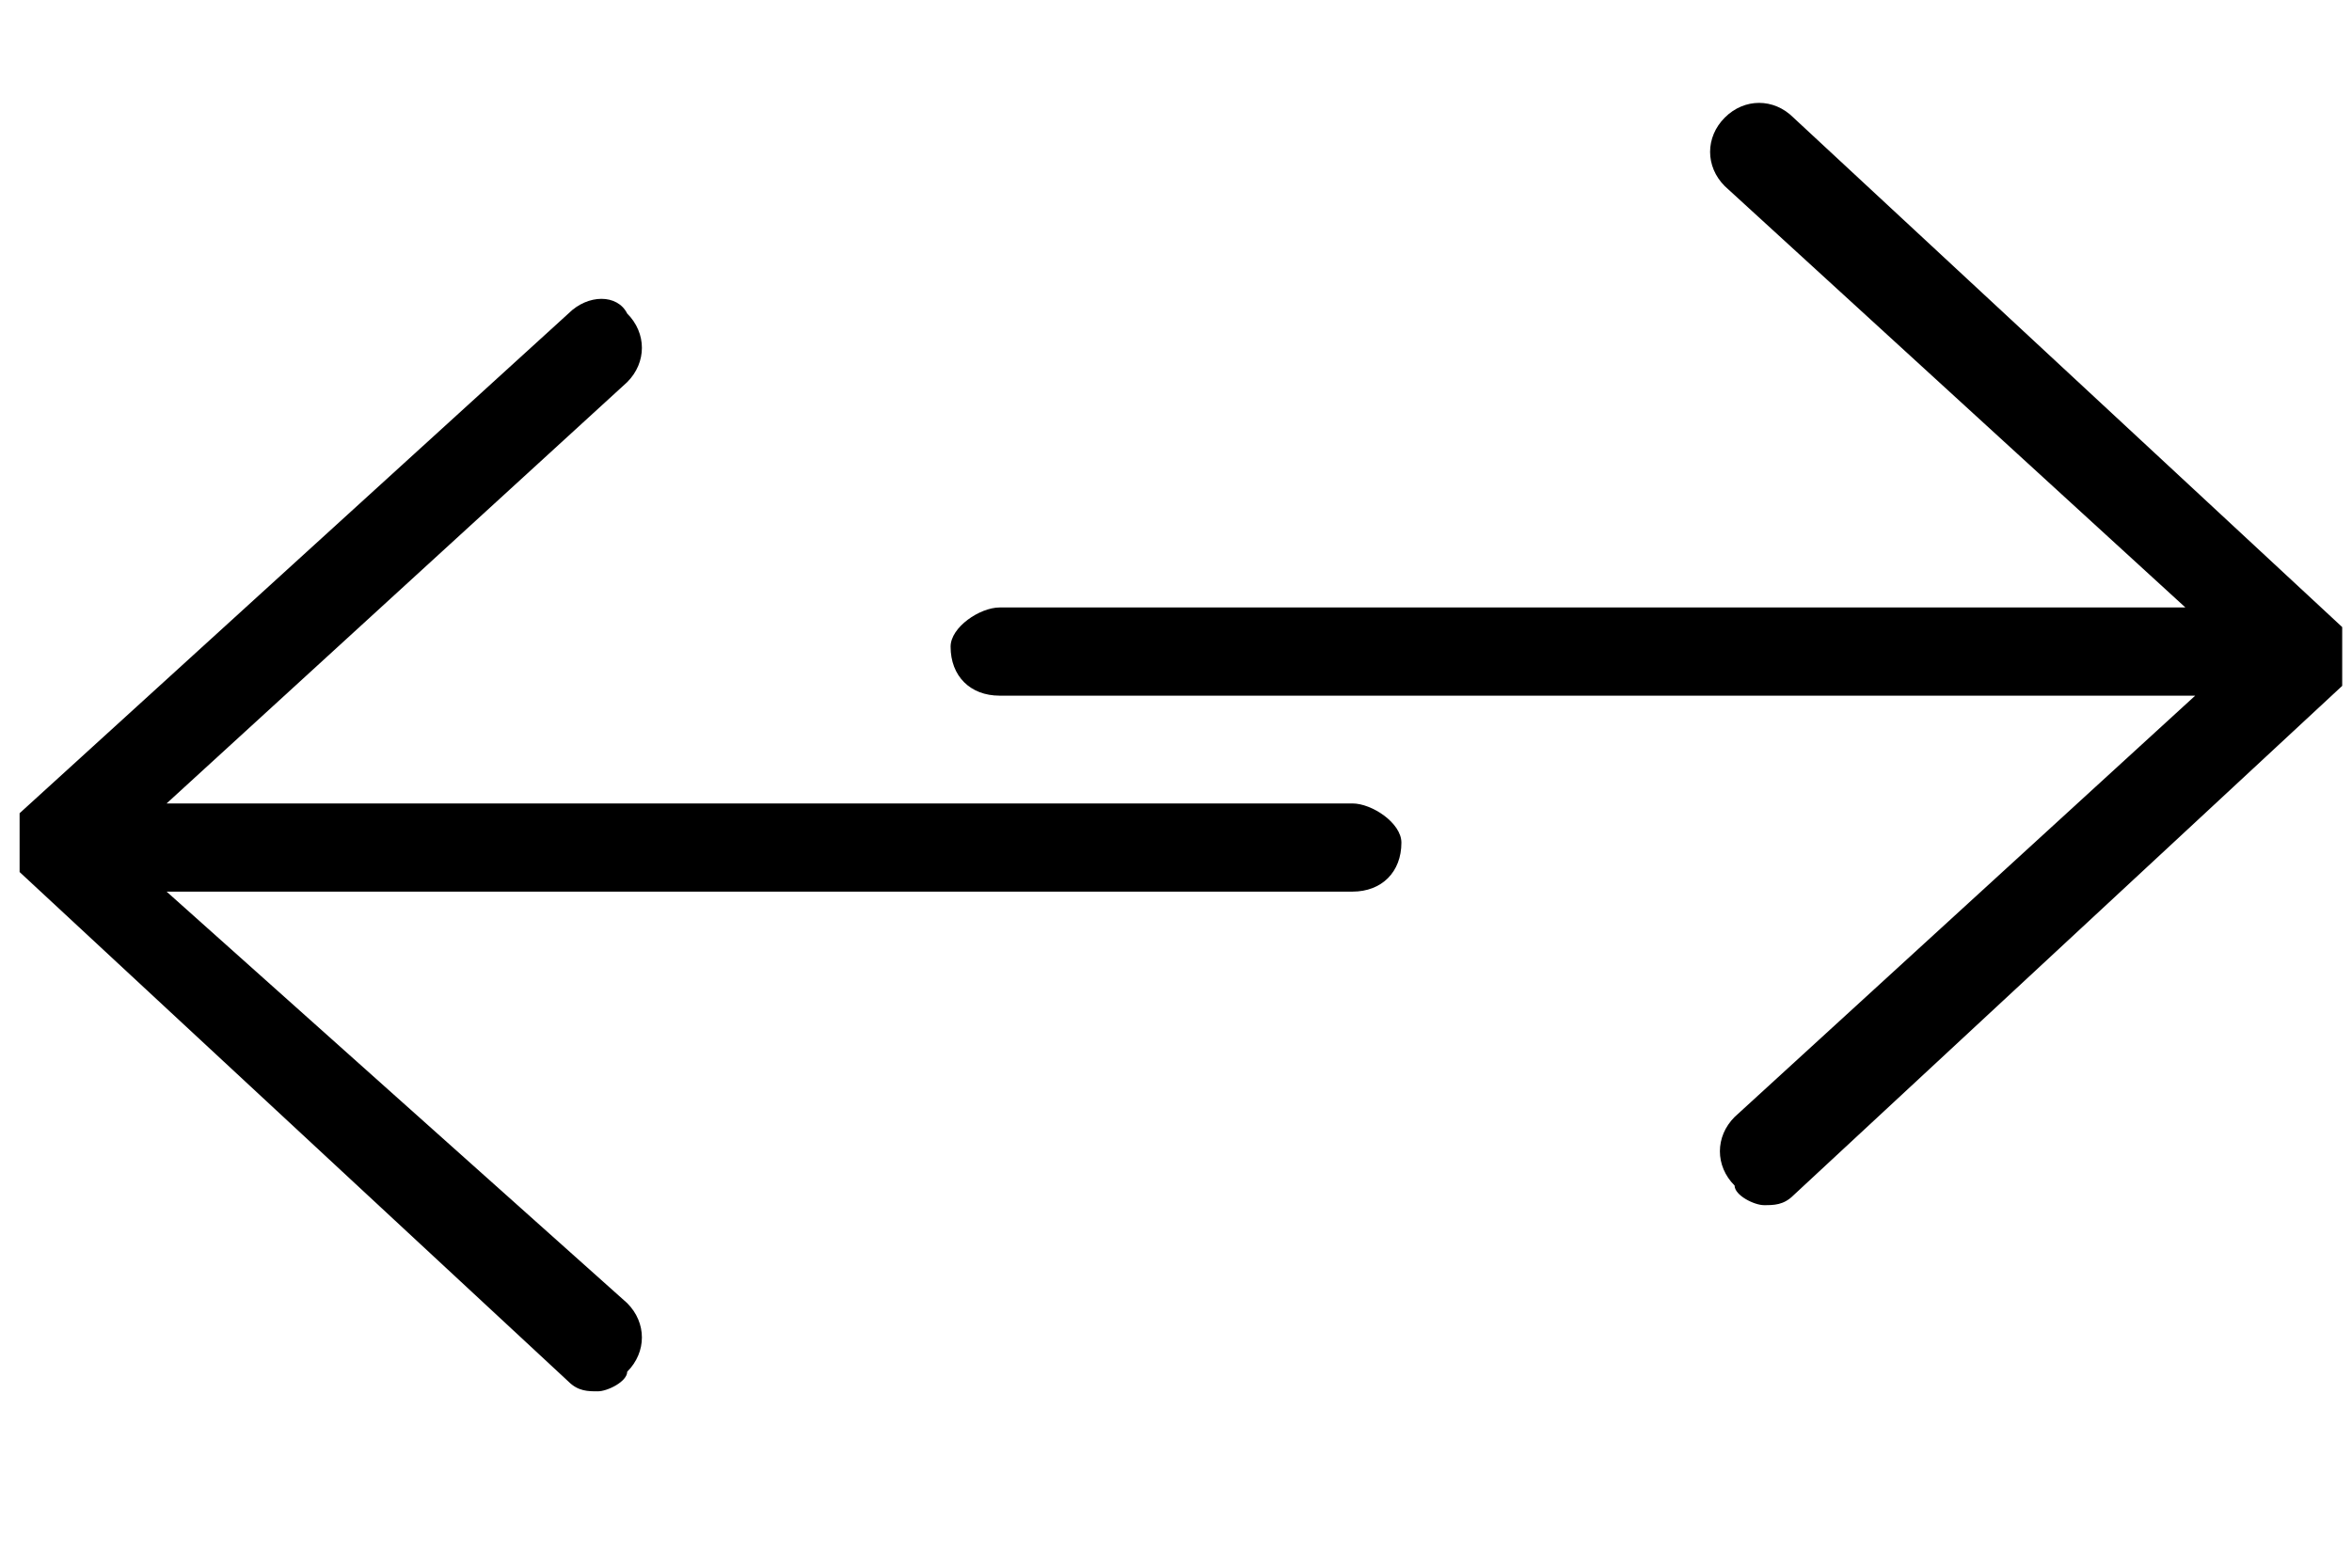
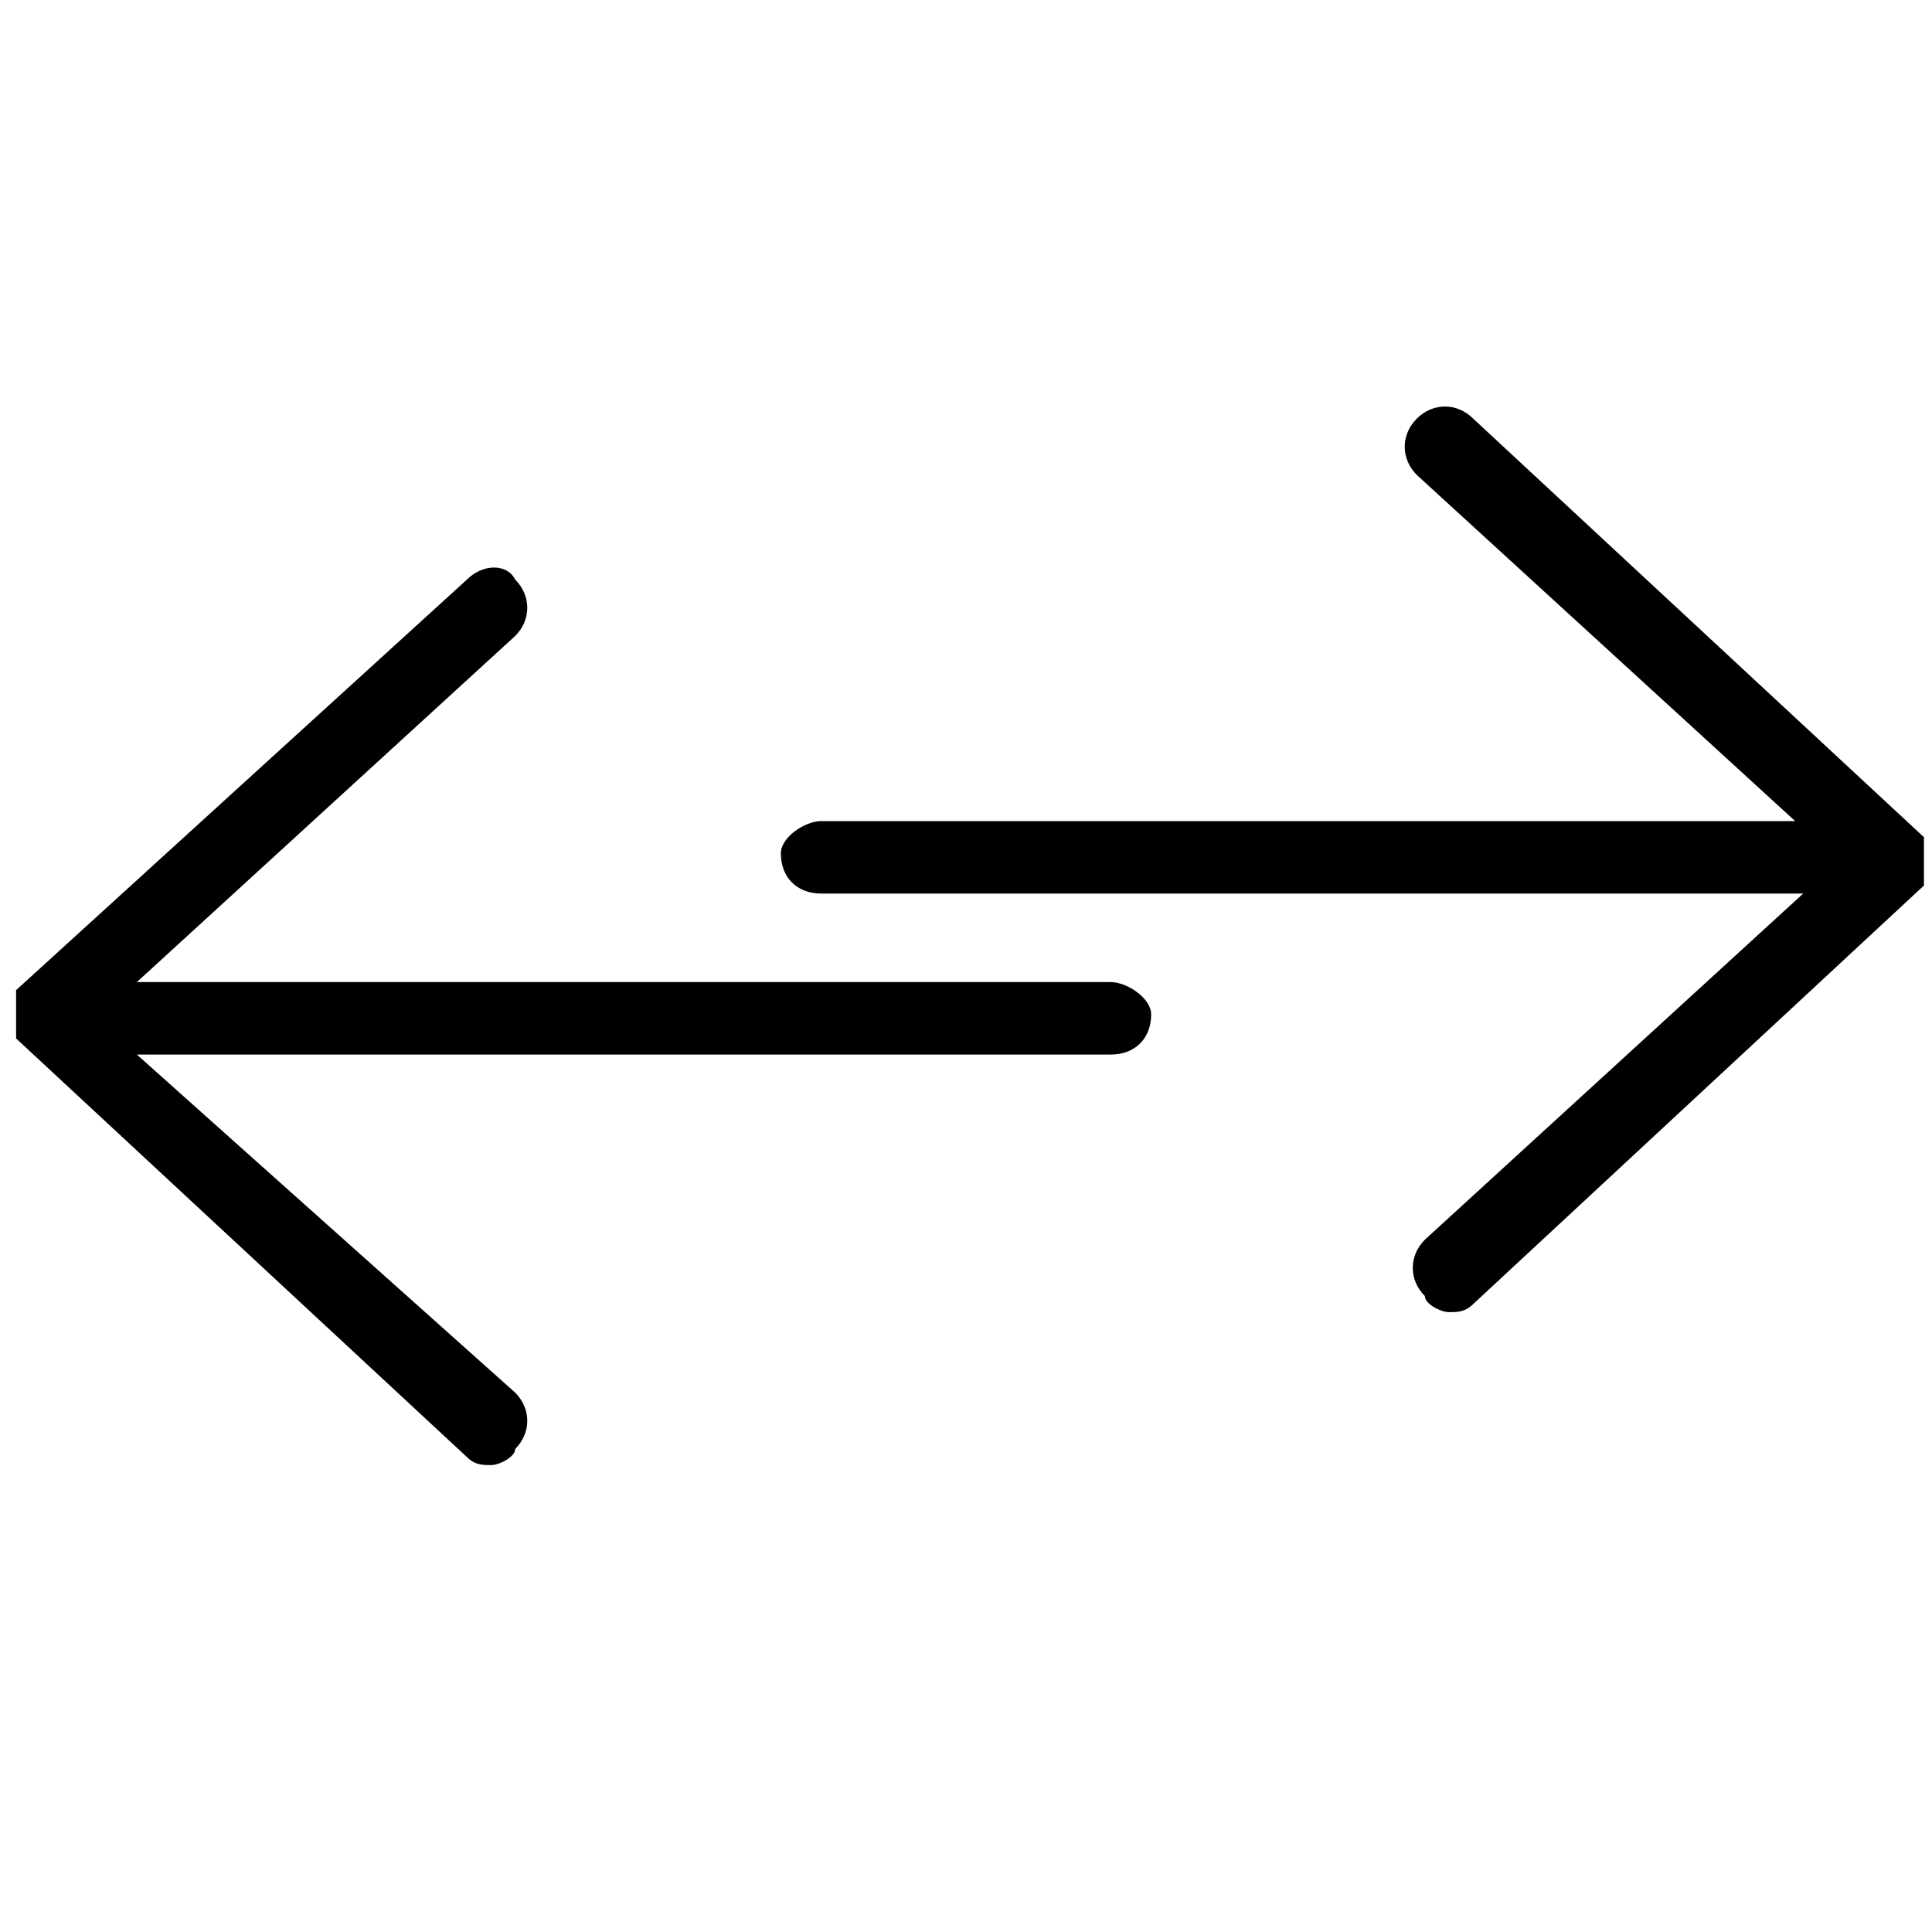
- <svg xmlns="http://www.w3.org/2000/svg" version="1.1" id="Layer_1" x="0px" y="0px" viewBox="0 0 24 16" style="enable-background:new 0 0 24 16;" xml:space="preserve">
-   <path d="M13.8,8.2H1.7l4.7-4.3c0.2-0.2,0.2-0.5,0-0.7C6.3,3,6,3,5.8,3.2L0.2,8.3c0,0,0,0,0,0c0,0,0,0,0,0c0,0,0,0,0,0c0,0,0,0,0,0.1  c0,0,0,0,0,0c0,0,0,0,0,0.1c0,0,0,0,0,0c0,0,0,0.1,0,0.1s0,0.1,0,0.1c0,0,0,0,0,0c0,0,0,0.1,0,0.1c0,0,0,0,0,0c0,0,0,0,0,0.1  c0,0,0,0,0,0c0,0,0,0,0,0c0,0,0,0,0,0l5.6,5.2c0.1,0.1,0.2,0.1,0.3,0.1c0.1,0,0.3-0.1,0.3-0.2c0.2-0.2,0.2-0.5,0-0.7L1.7,9.1h12.1  c0.3,0,0.5-0.2,0.5-0.5C14.3,8.4,14,8.2,13.8,8.2z" />
-   <path d="M10.2,6.2h12.1l-4.7-4.3c-0.2-0.2-0.2-0.5,0-0.7c0.2-0.2,0.5-0.2,0.7,0l5.6,5.2c0,0,0,0,0,0c0,0,0,0,0,0c0,0,0,0,0,0  c0,0,0,0,0,0.1c0,0,0,0,0,0c0,0,0,0,0,0.1c0,0,0,0,0,0c0,0,0,0.1,0,0.1c0,0,0,0.1,0,0.1c0,0,0,0,0,0c0,0,0,0.1,0,0.1c0,0,0,0,0,0  c0,0,0,0,0,0.1c0,0,0,0,0,0c0,0,0,0,0,0c0,0,0,0,0,0l-5.6,5.2c-0.1,0.1-0.2,0.1-0.3,0.1c-0.1,0-0.3-0.1-0.3-0.2  c-0.2-0.2-0.2-0.5,0-0.7l4.7-4.3H10.2c-0.3,0-0.5-0.2-0.5-0.5C9.7,6.4,10,6.2,10.2,6.2z" />
+ <svg xmlns="http://www.w3.org/2000/svg" version="1.1" id="Layer_1" x="0px" y="0px" viewBox="0 0 24 24" style="enable-background:new 0 0 24 24;" xml:space="preserve">
+   <path d="M13.8,12.2H1.7l4.7-4.3c0.2-0.2,0.2-0.5,0-0.7C6.3,7,6,7,5.8,7.2l-5.6,5.1l0,0l0,0l0,0c0,0,0,0,0,0.1l0,0c0,0,0,0,0,0.1l0,0  v0.1v0.1l0,0v0.1l0,0c0,0,0,0,0,0.1l0,0l0,0l0,0l5.6,5.2c0.1,0.1,0.2,0.1,0.3,0.1c0.1,0,0.3-0.1,0.3-0.2c0.2-0.2,0.2-0.5,0-0.7  l-4.7-4.2h12.1c0.3,0,0.5-0.2,0.5-0.5C14.3,12.4,14,12.2,13.8,12.2z" />
+   <path d="M10.2,10.2h12.1l-4.7-4.3c-0.2-0.2-0.2-0.5,0-0.7c0.2-0.2,0.5-0.2,0.7,0l5.6,5.2l0,0l0,0l0,0c0,0,0,0,0,0.1l0,0  c0,0,0,0,0,0.1l0,0v0.1v0.1l0,0v0.1l0,0c0,0,0,0,0,0.1l0,0l0,0l0,0l-5.6,5.2c-0.1,0.1-0.2,0.1-0.3,0.1c-0.1,0-0.3-0.1-0.3-0.2  c-0.2-0.2-0.2-0.5,0-0.7l4.7-4.3H10.2c-0.3,0-0.5-0.2-0.5-0.5C9.7,10.4,10,10.2,10.2,10.2z" />
</svg>
